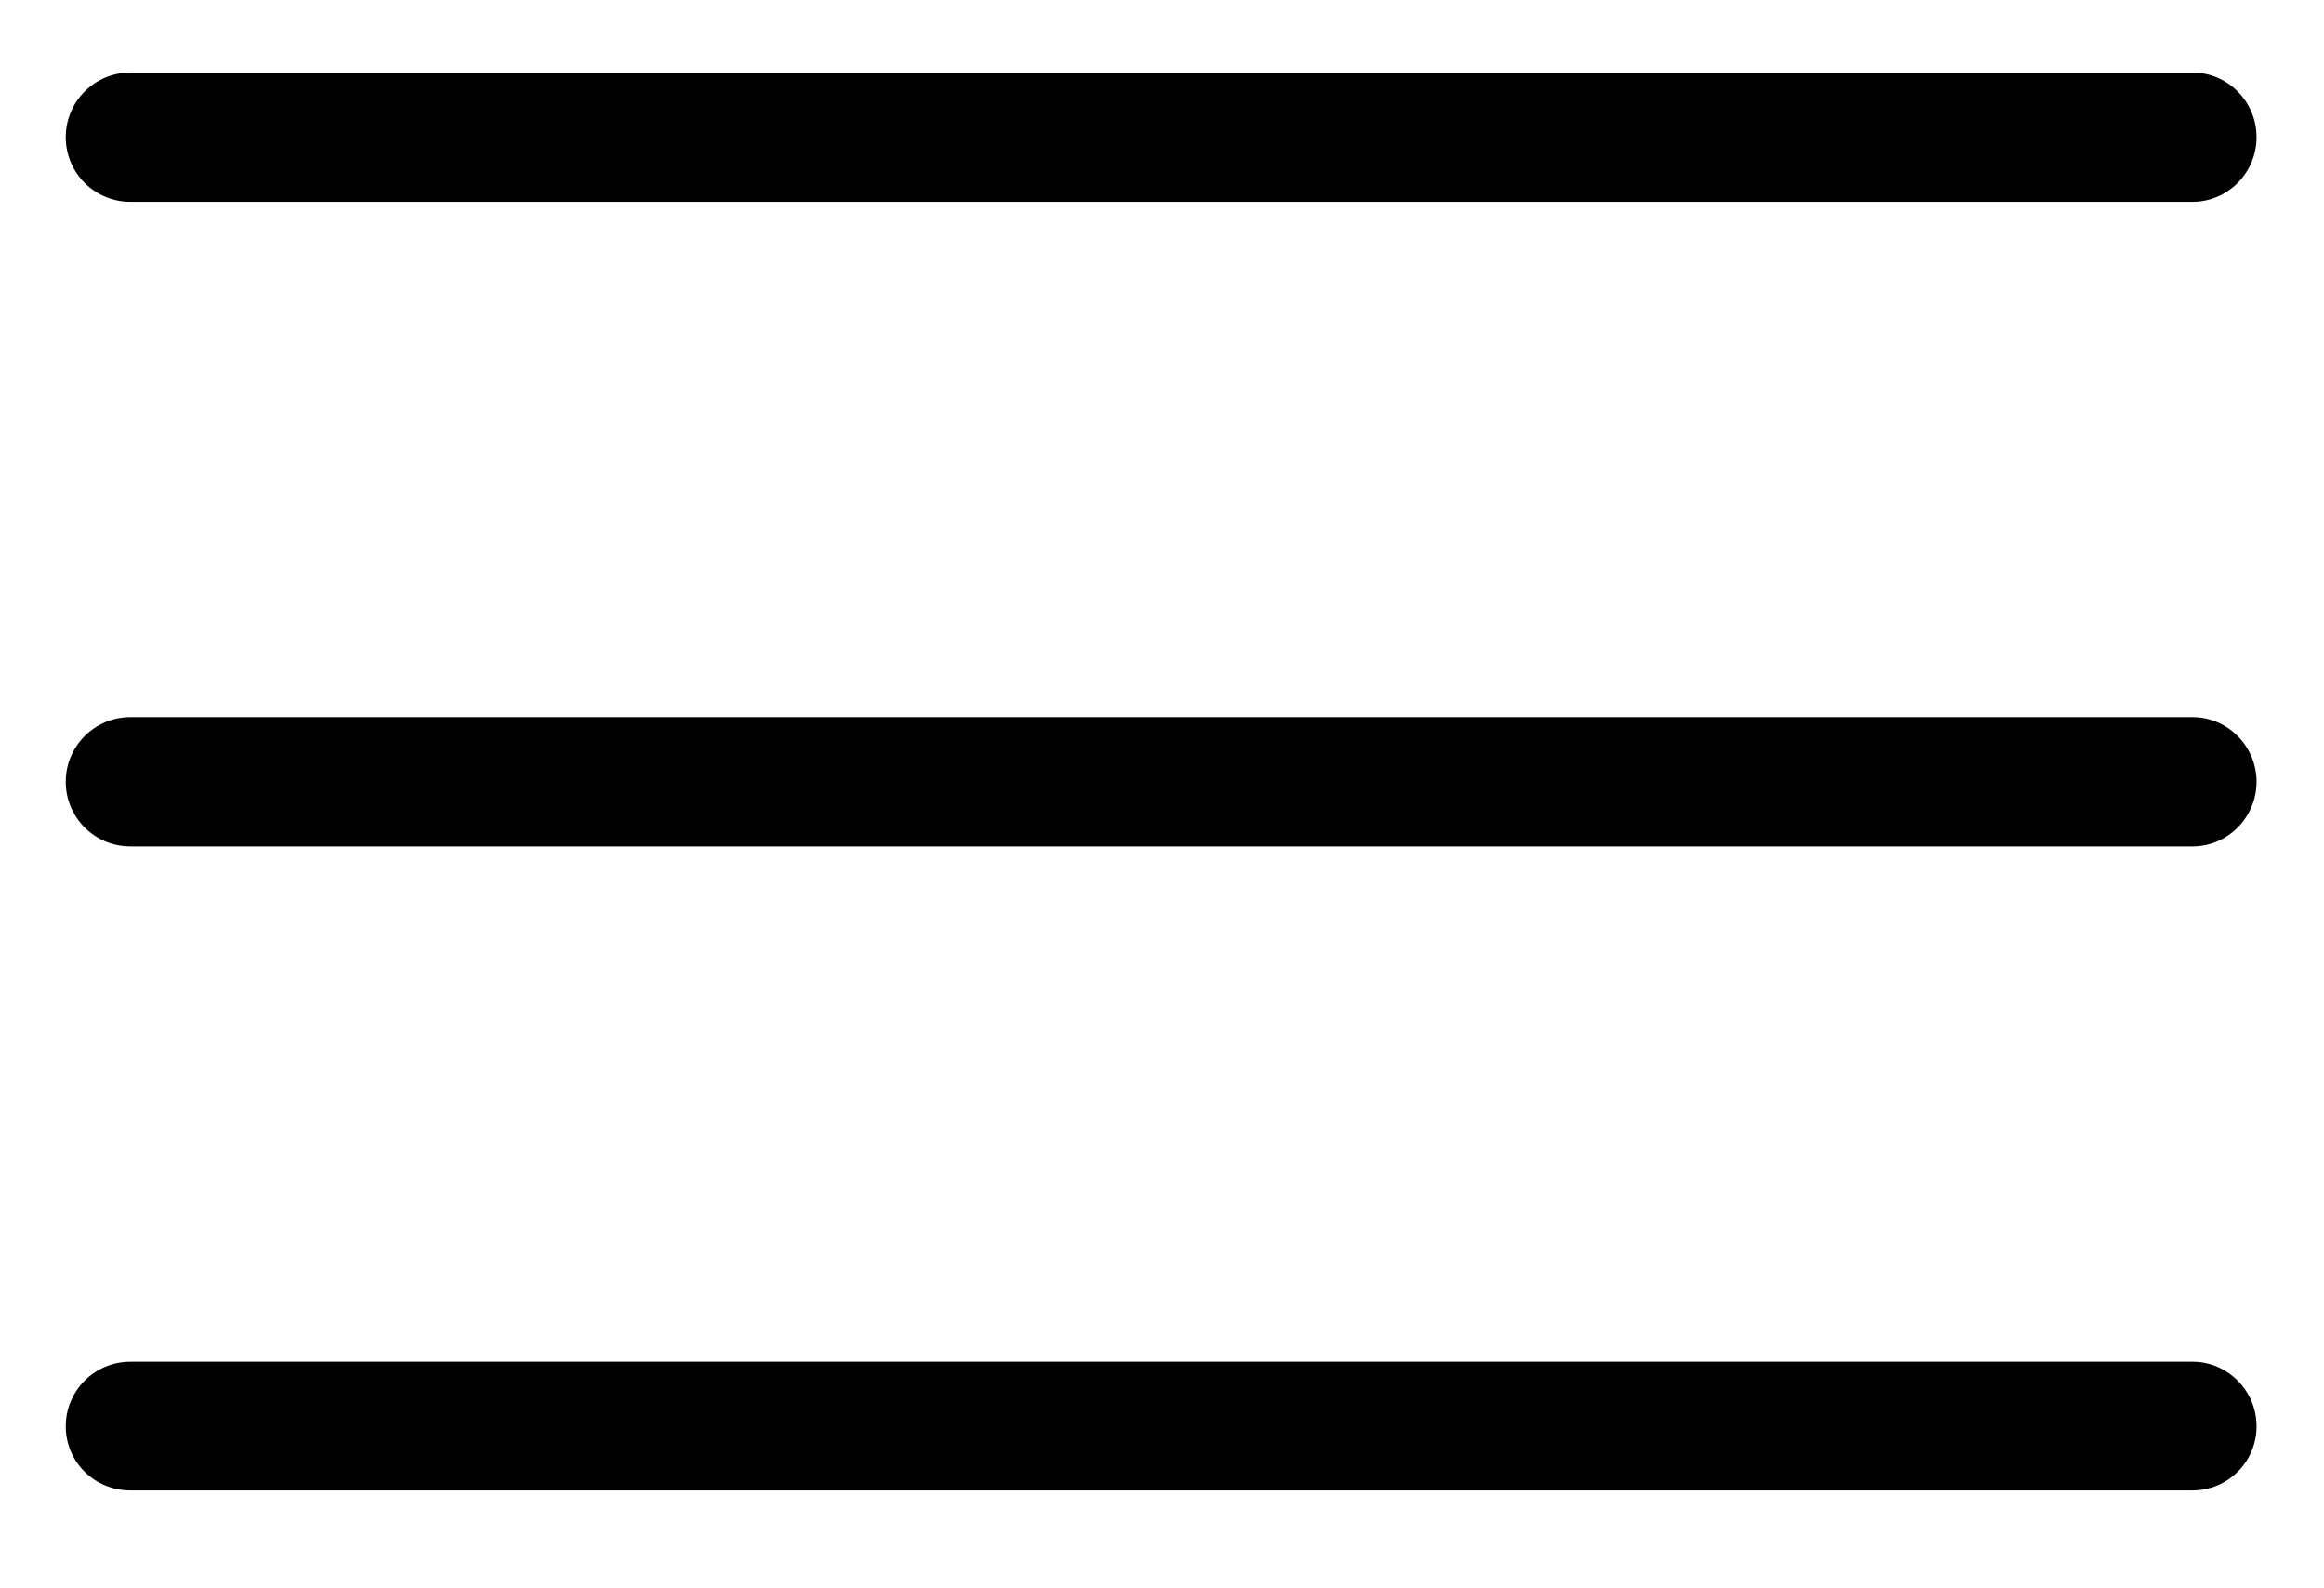
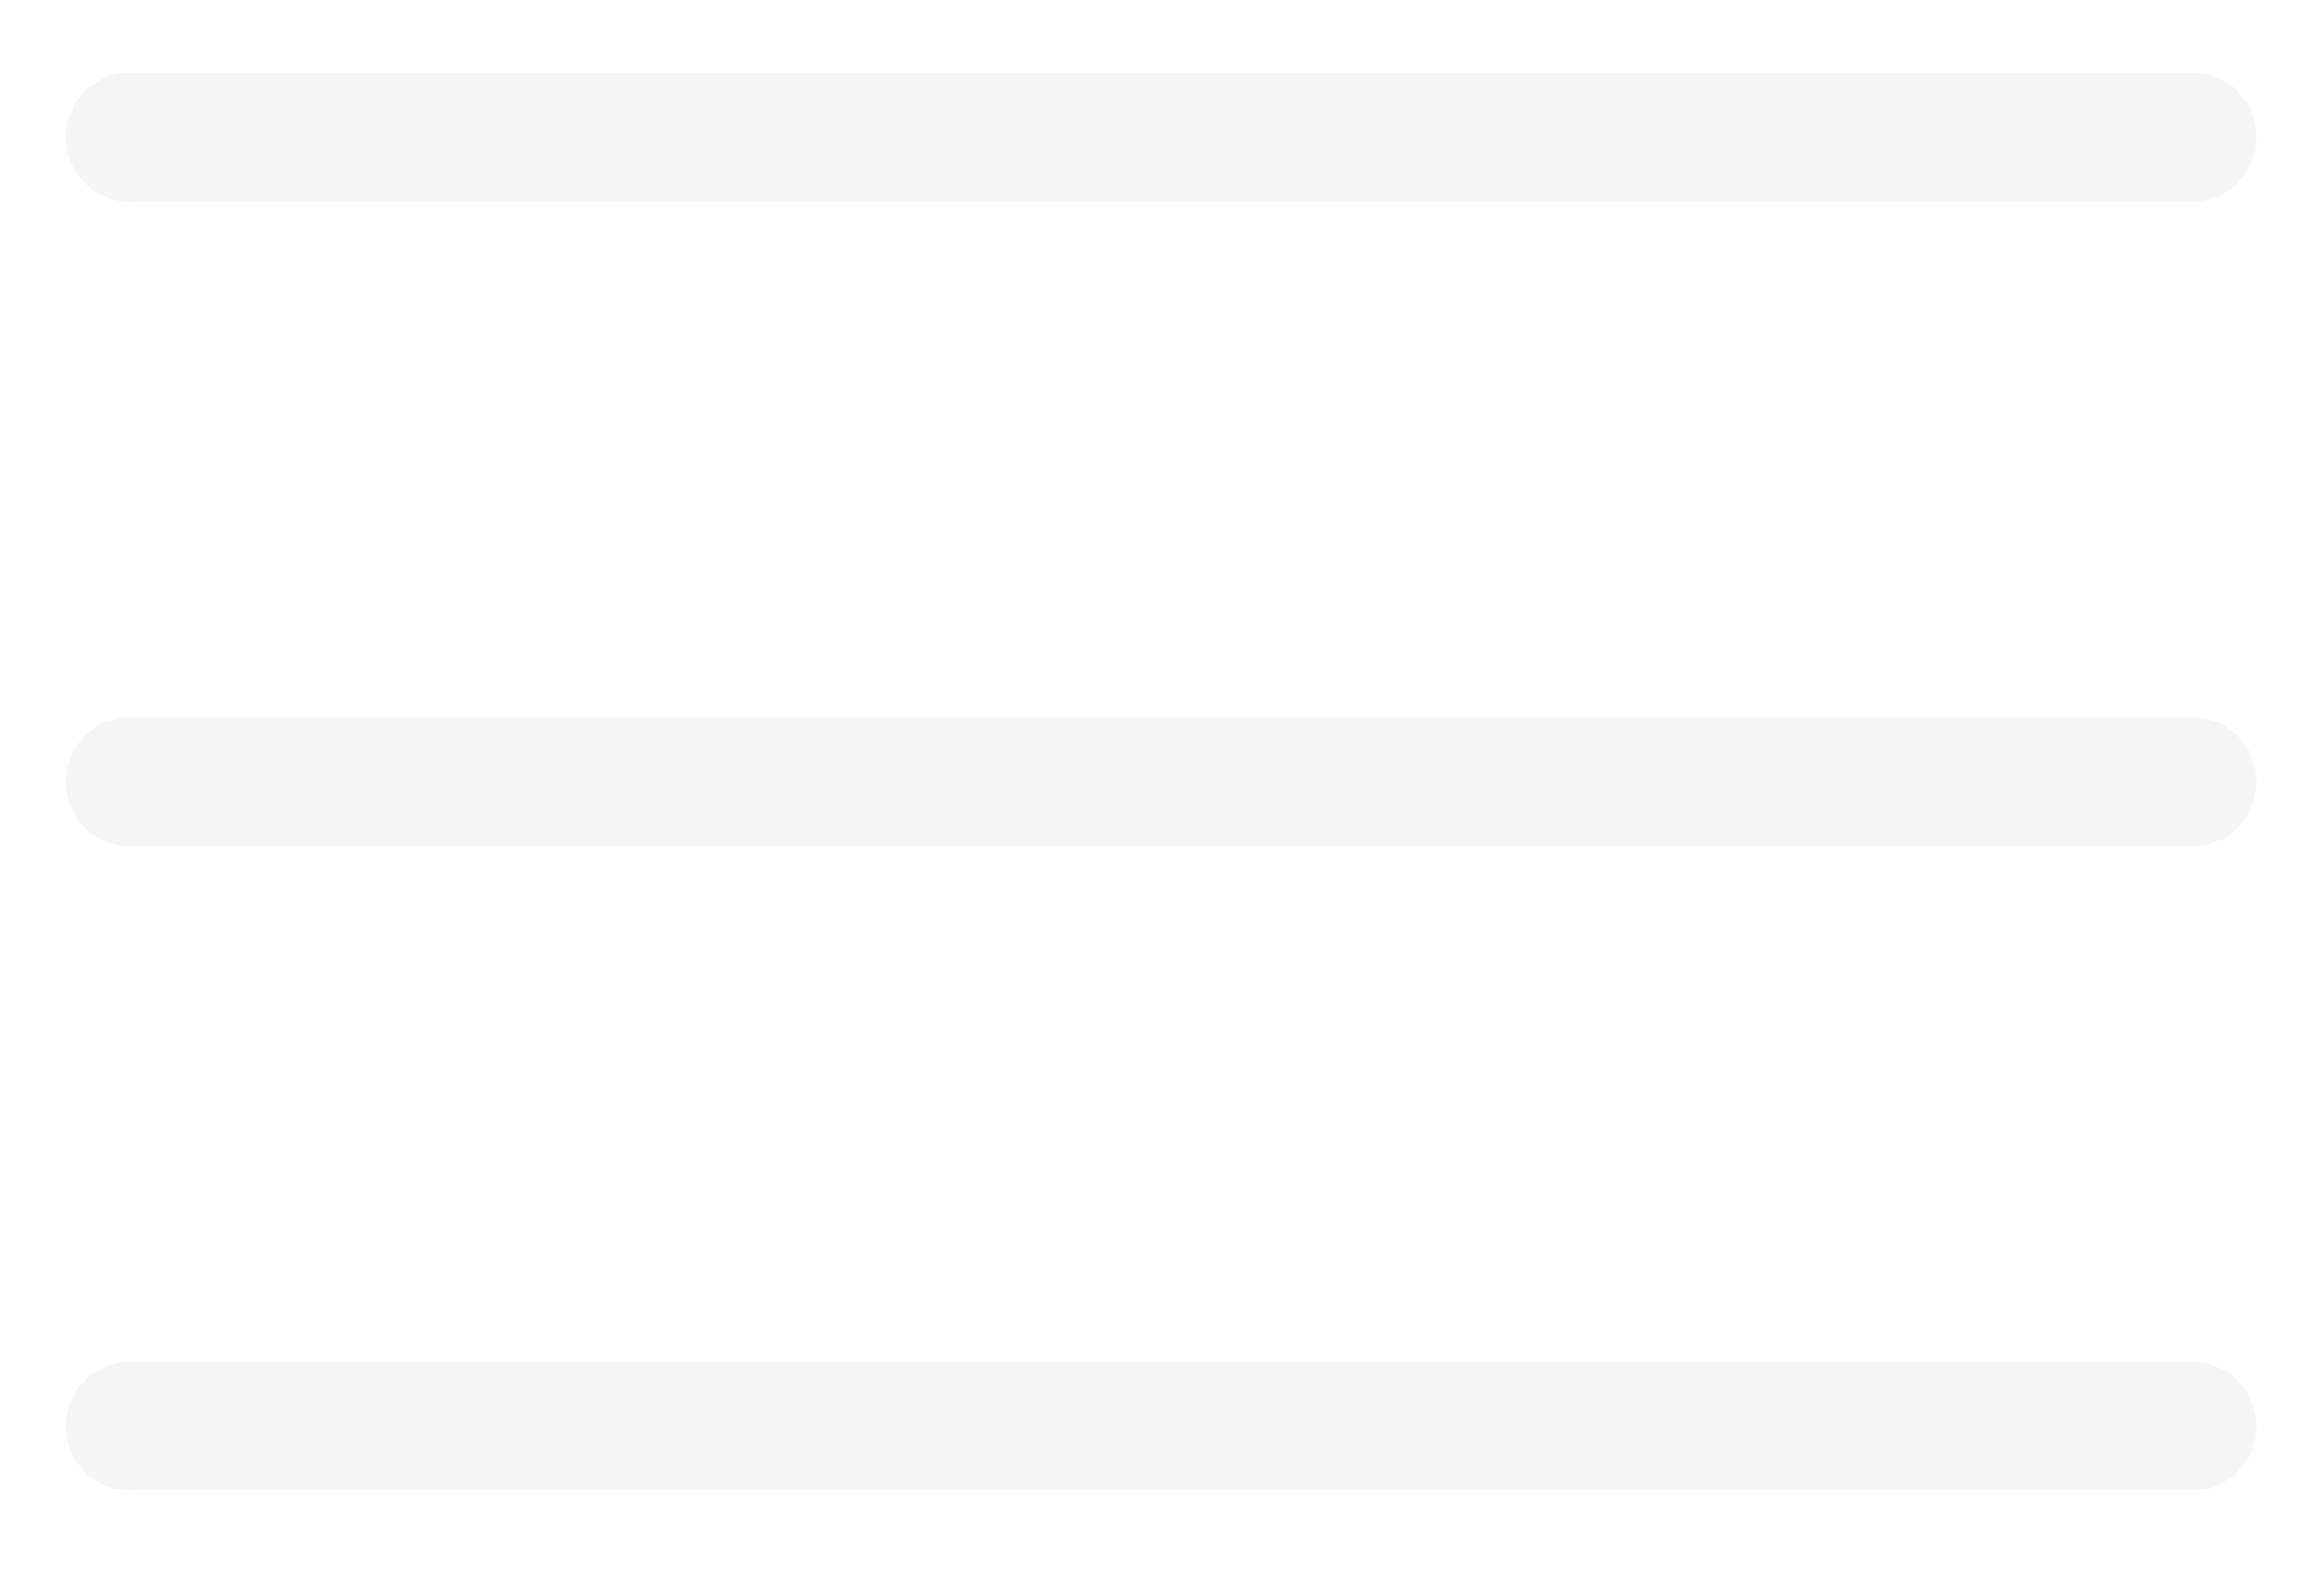
<svg xmlns="http://www.w3.org/2000/svg" viewBox="0 0 41 28" width="41" height="28">
  <style>
		tspan { white-space:pre }
- 		.shp0 { fill: black } 
+ 		.shp0 { fill: whitesmoke } 
	</style>
  <g id="side menu">
    <path id="menu" class="shp0" d="M2.3 3.56L38.68 3.56C39.3 3.56 39.81 3.05 39.81 2.42C39.81 1.79 39.3 1.28 38.68 1.28L2.3 1.28C1.67 1.28 1.16 1.79 1.16 2.42C1.16 3.05 1.67 3.56 2.3 3.56ZM38.68 24.02L2.3 24.02C1.67 24.02 1.16 24.53 1.16 25.16C1.16 25.79 1.67 26.29 2.3 26.29L38.68 26.29C39.3 26.29 39.81 25.79 39.81 25.16C39.81 24.53 39.3 24.02 38.68 24.02ZM38.68 12.65L2.3 12.65C1.67 12.65 1.16 13.16 1.16 13.79C1.16 14.42 1.67 14.93 2.3 14.93L38.68 14.93C39.3 14.93 39.81 14.42 39.81 13.79C39.81 13.16 39.3 12.65 38.68 12.65Z" />
  </g>
</svg>
